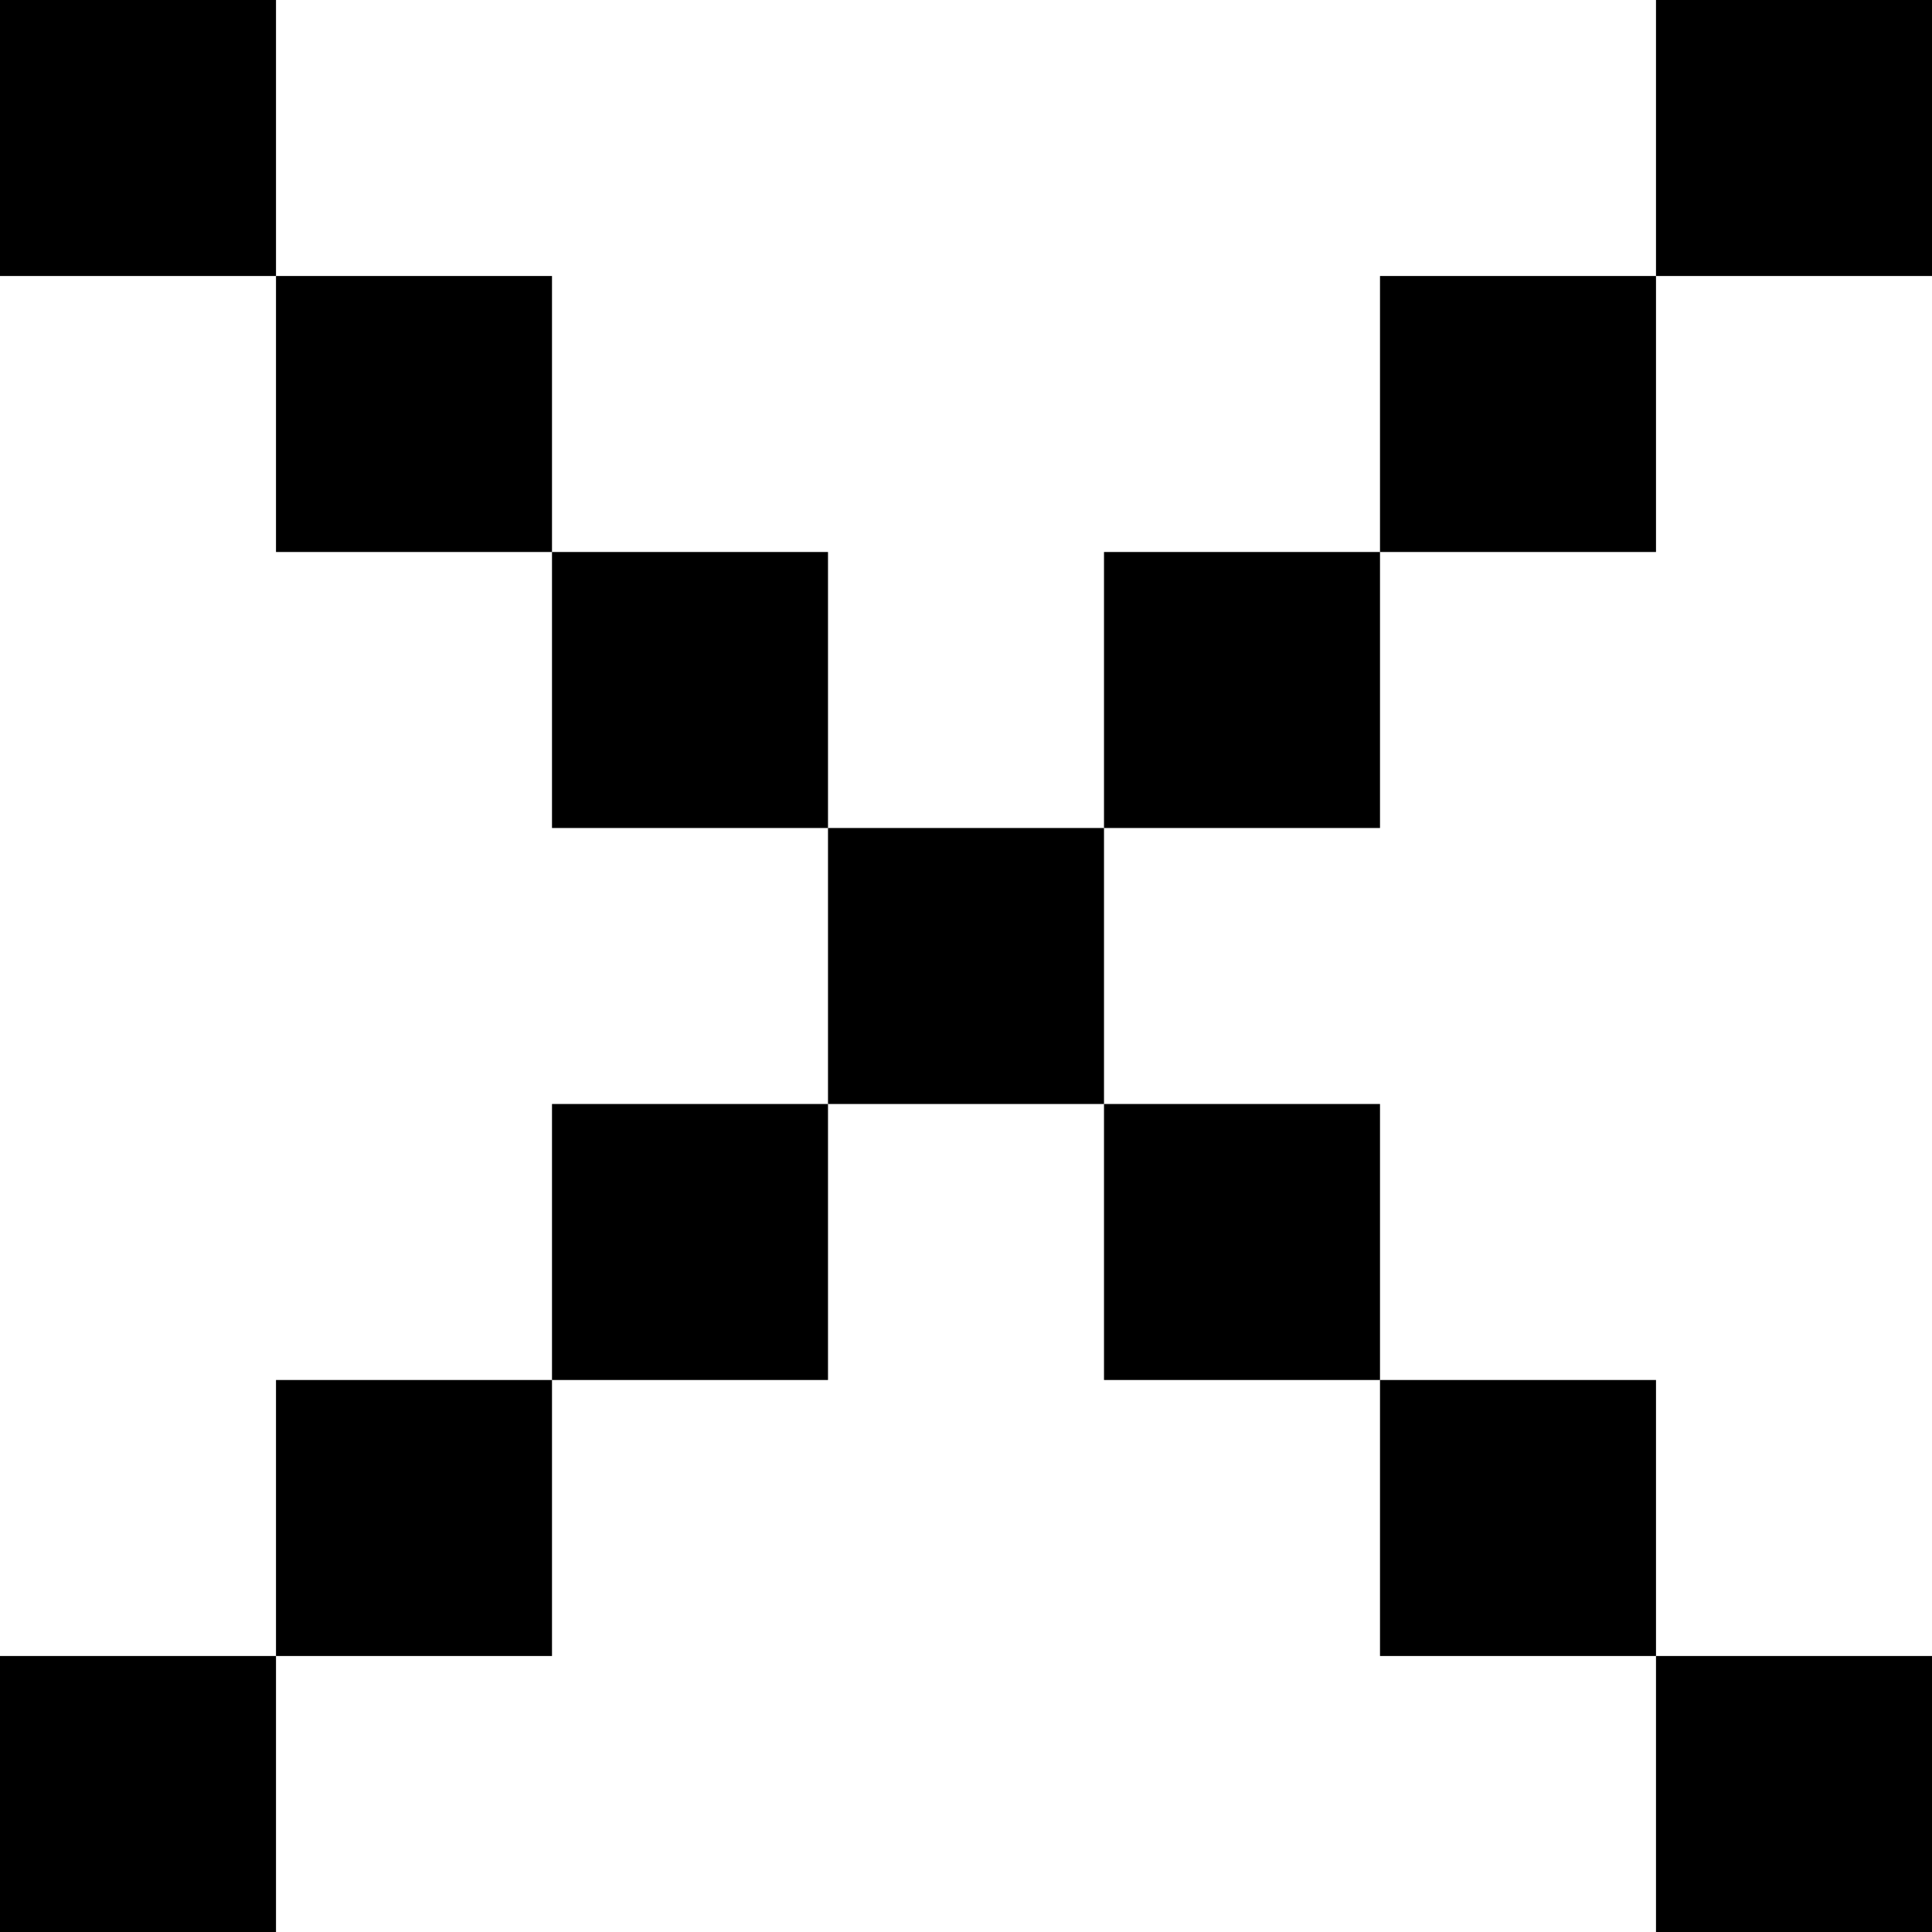
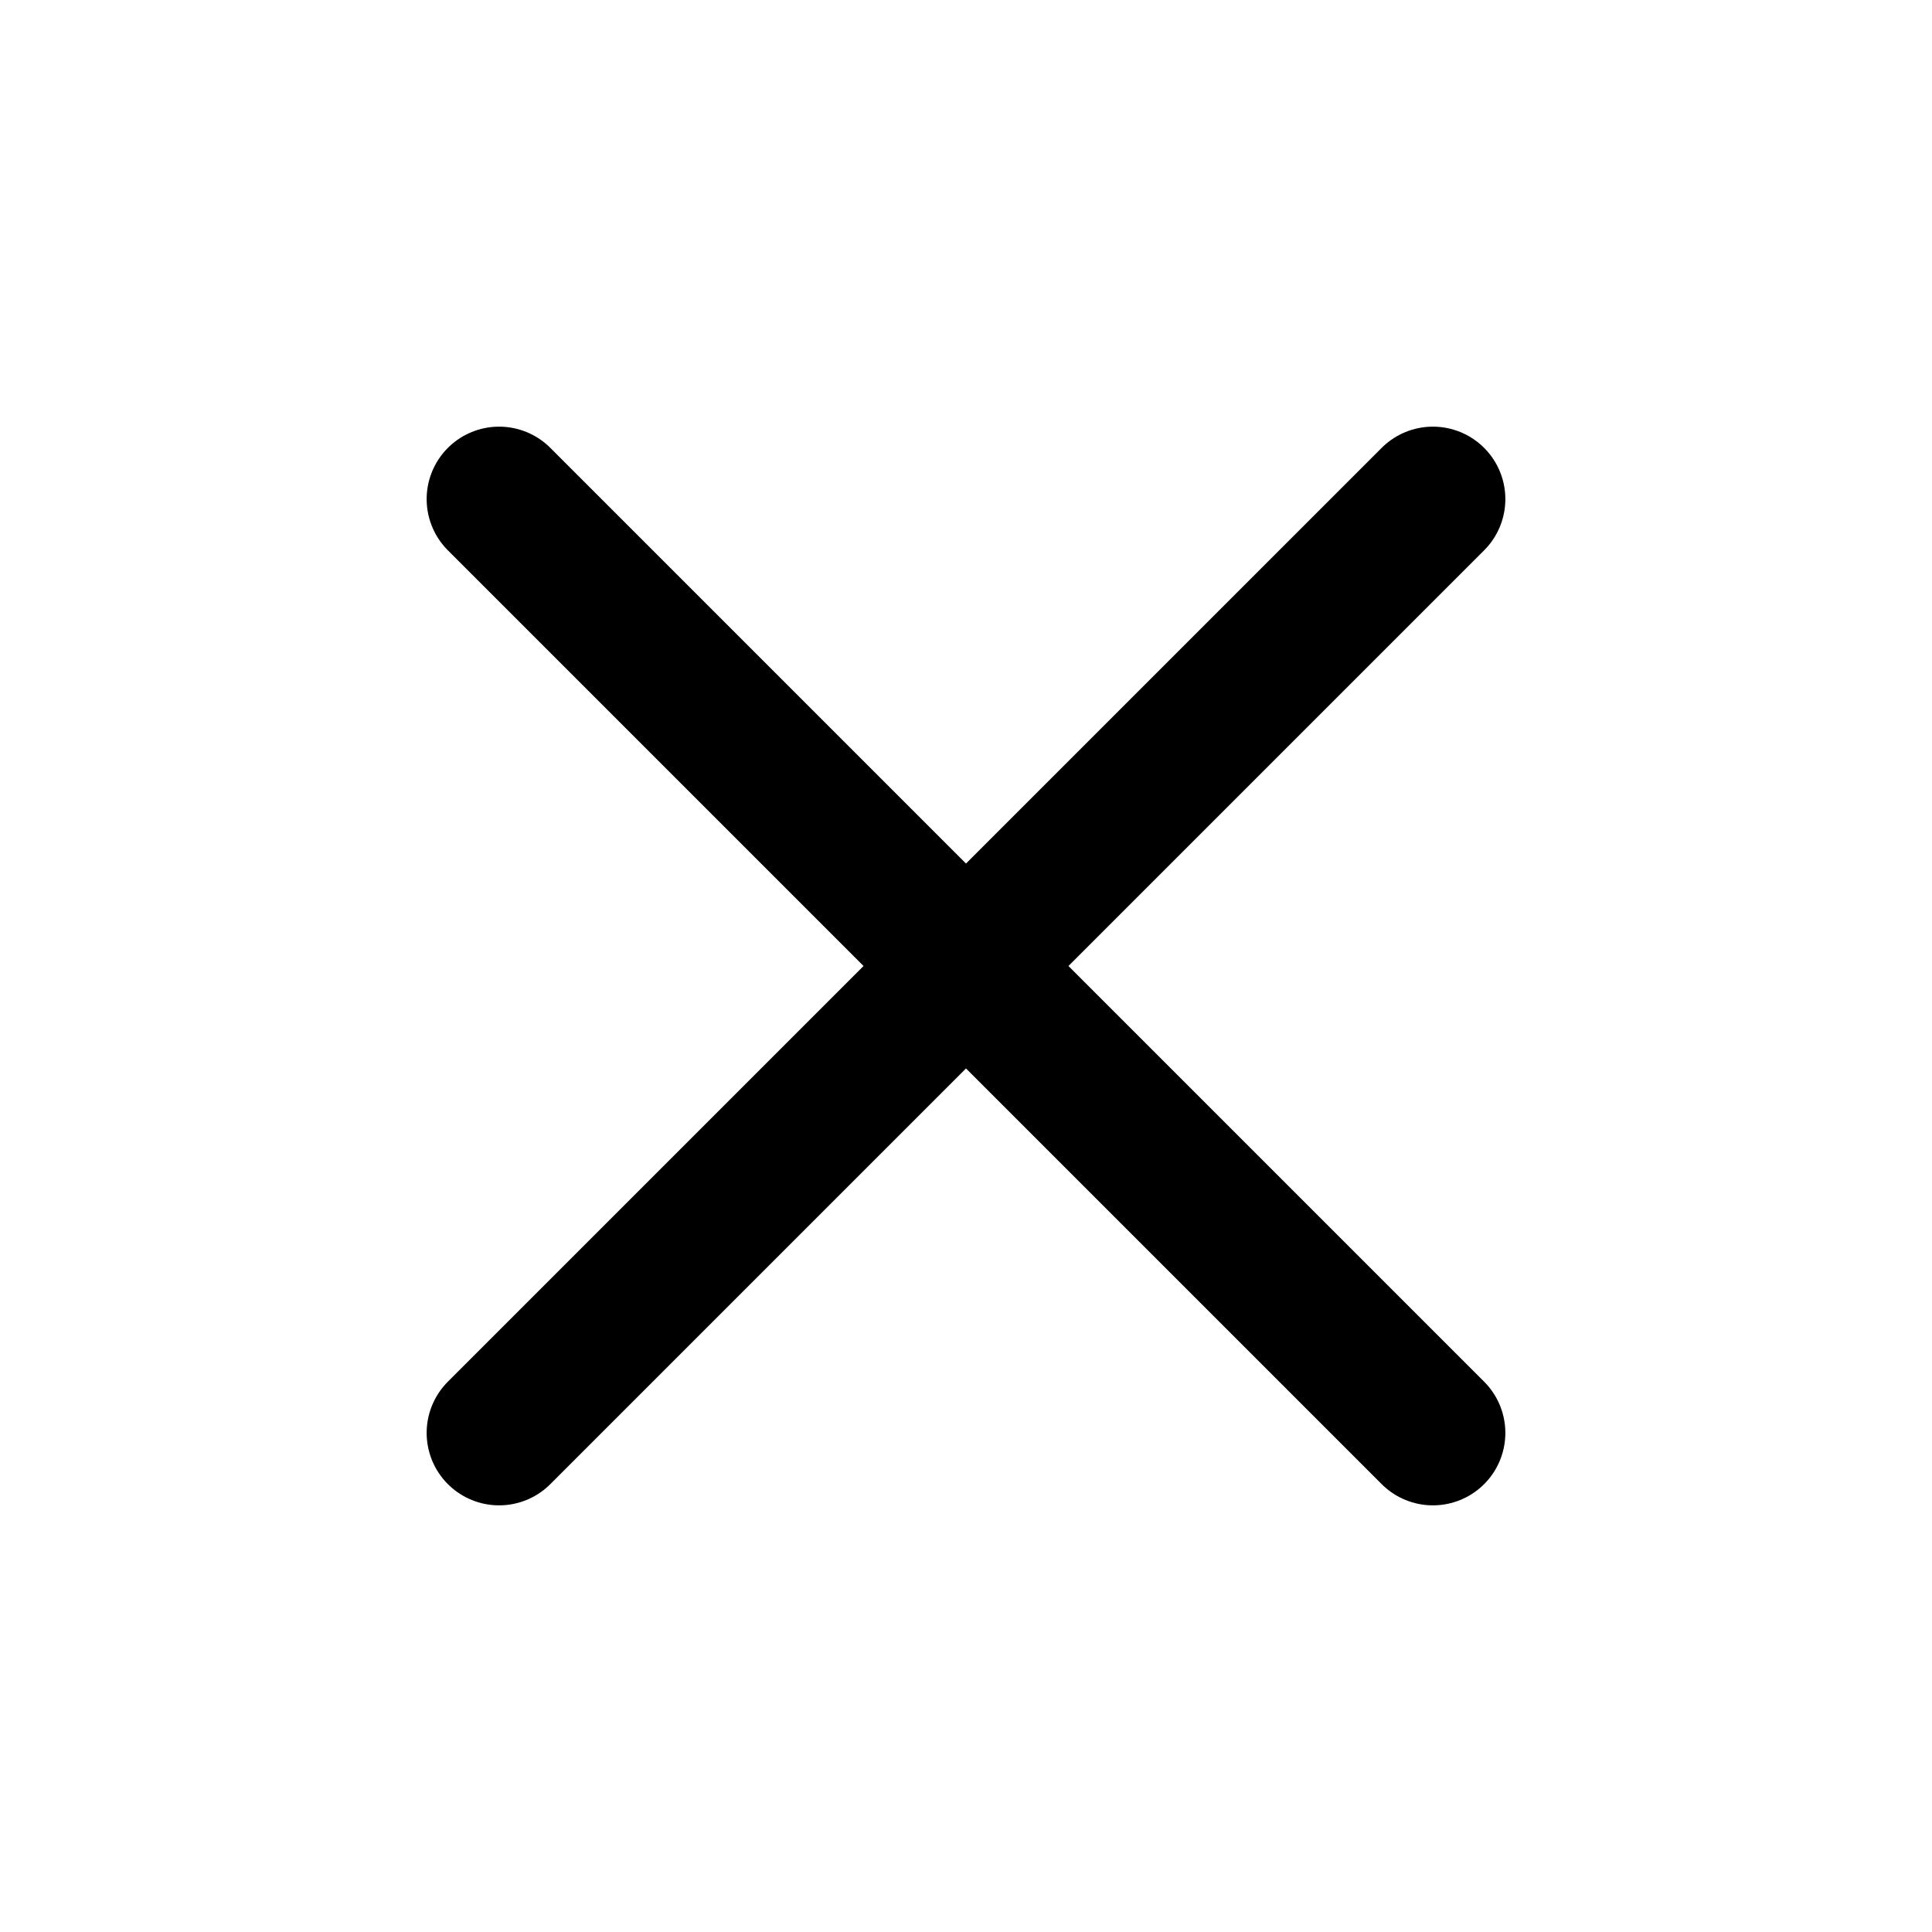
- <svg xmlns="http://www.w3.org/2000/svg" viewBox="0 0 7 7" width="21" height="21" fill="currentColor">
-   <rect y="6" width="1" height="1" />
-   <rect x="1" y="5" width="1" height="1" />
-   <rect x="2" y="4" width="1" height="1" />
-   <rect x="3" y="3" width="1" height="1" />
-   <rect x="4" y="2" width="1" height="1" />
-   <rect x="5" y="1" width="1" height="1" />
-   <rect x="6" width="1" height="1" />
-   <rect x="4" y="4" width="1" height="1" />
-   <rect x="5" y="5" width="1" height="1" />
-   <rect x="6" y="6" width="1" height="1" />
-   <rect x="2" y="2" width="1" height="1" />
-   <rect x="1" y="1" width="1" height="1" />
-   <rect width="1" height="1" />
+ <svg xmlns="http://www.w3.org/2000/svg" viewBox="0 0 24 24" width="22" height="22" fill="none" stroke="currentColor" stroke-width="1.8" stroke-linecap="round" stroke-linejoin="round">
+   <path d="M6.2 6.2l11.6 11.6M17.8 6.2 6.2 17.8" />
</svg>
